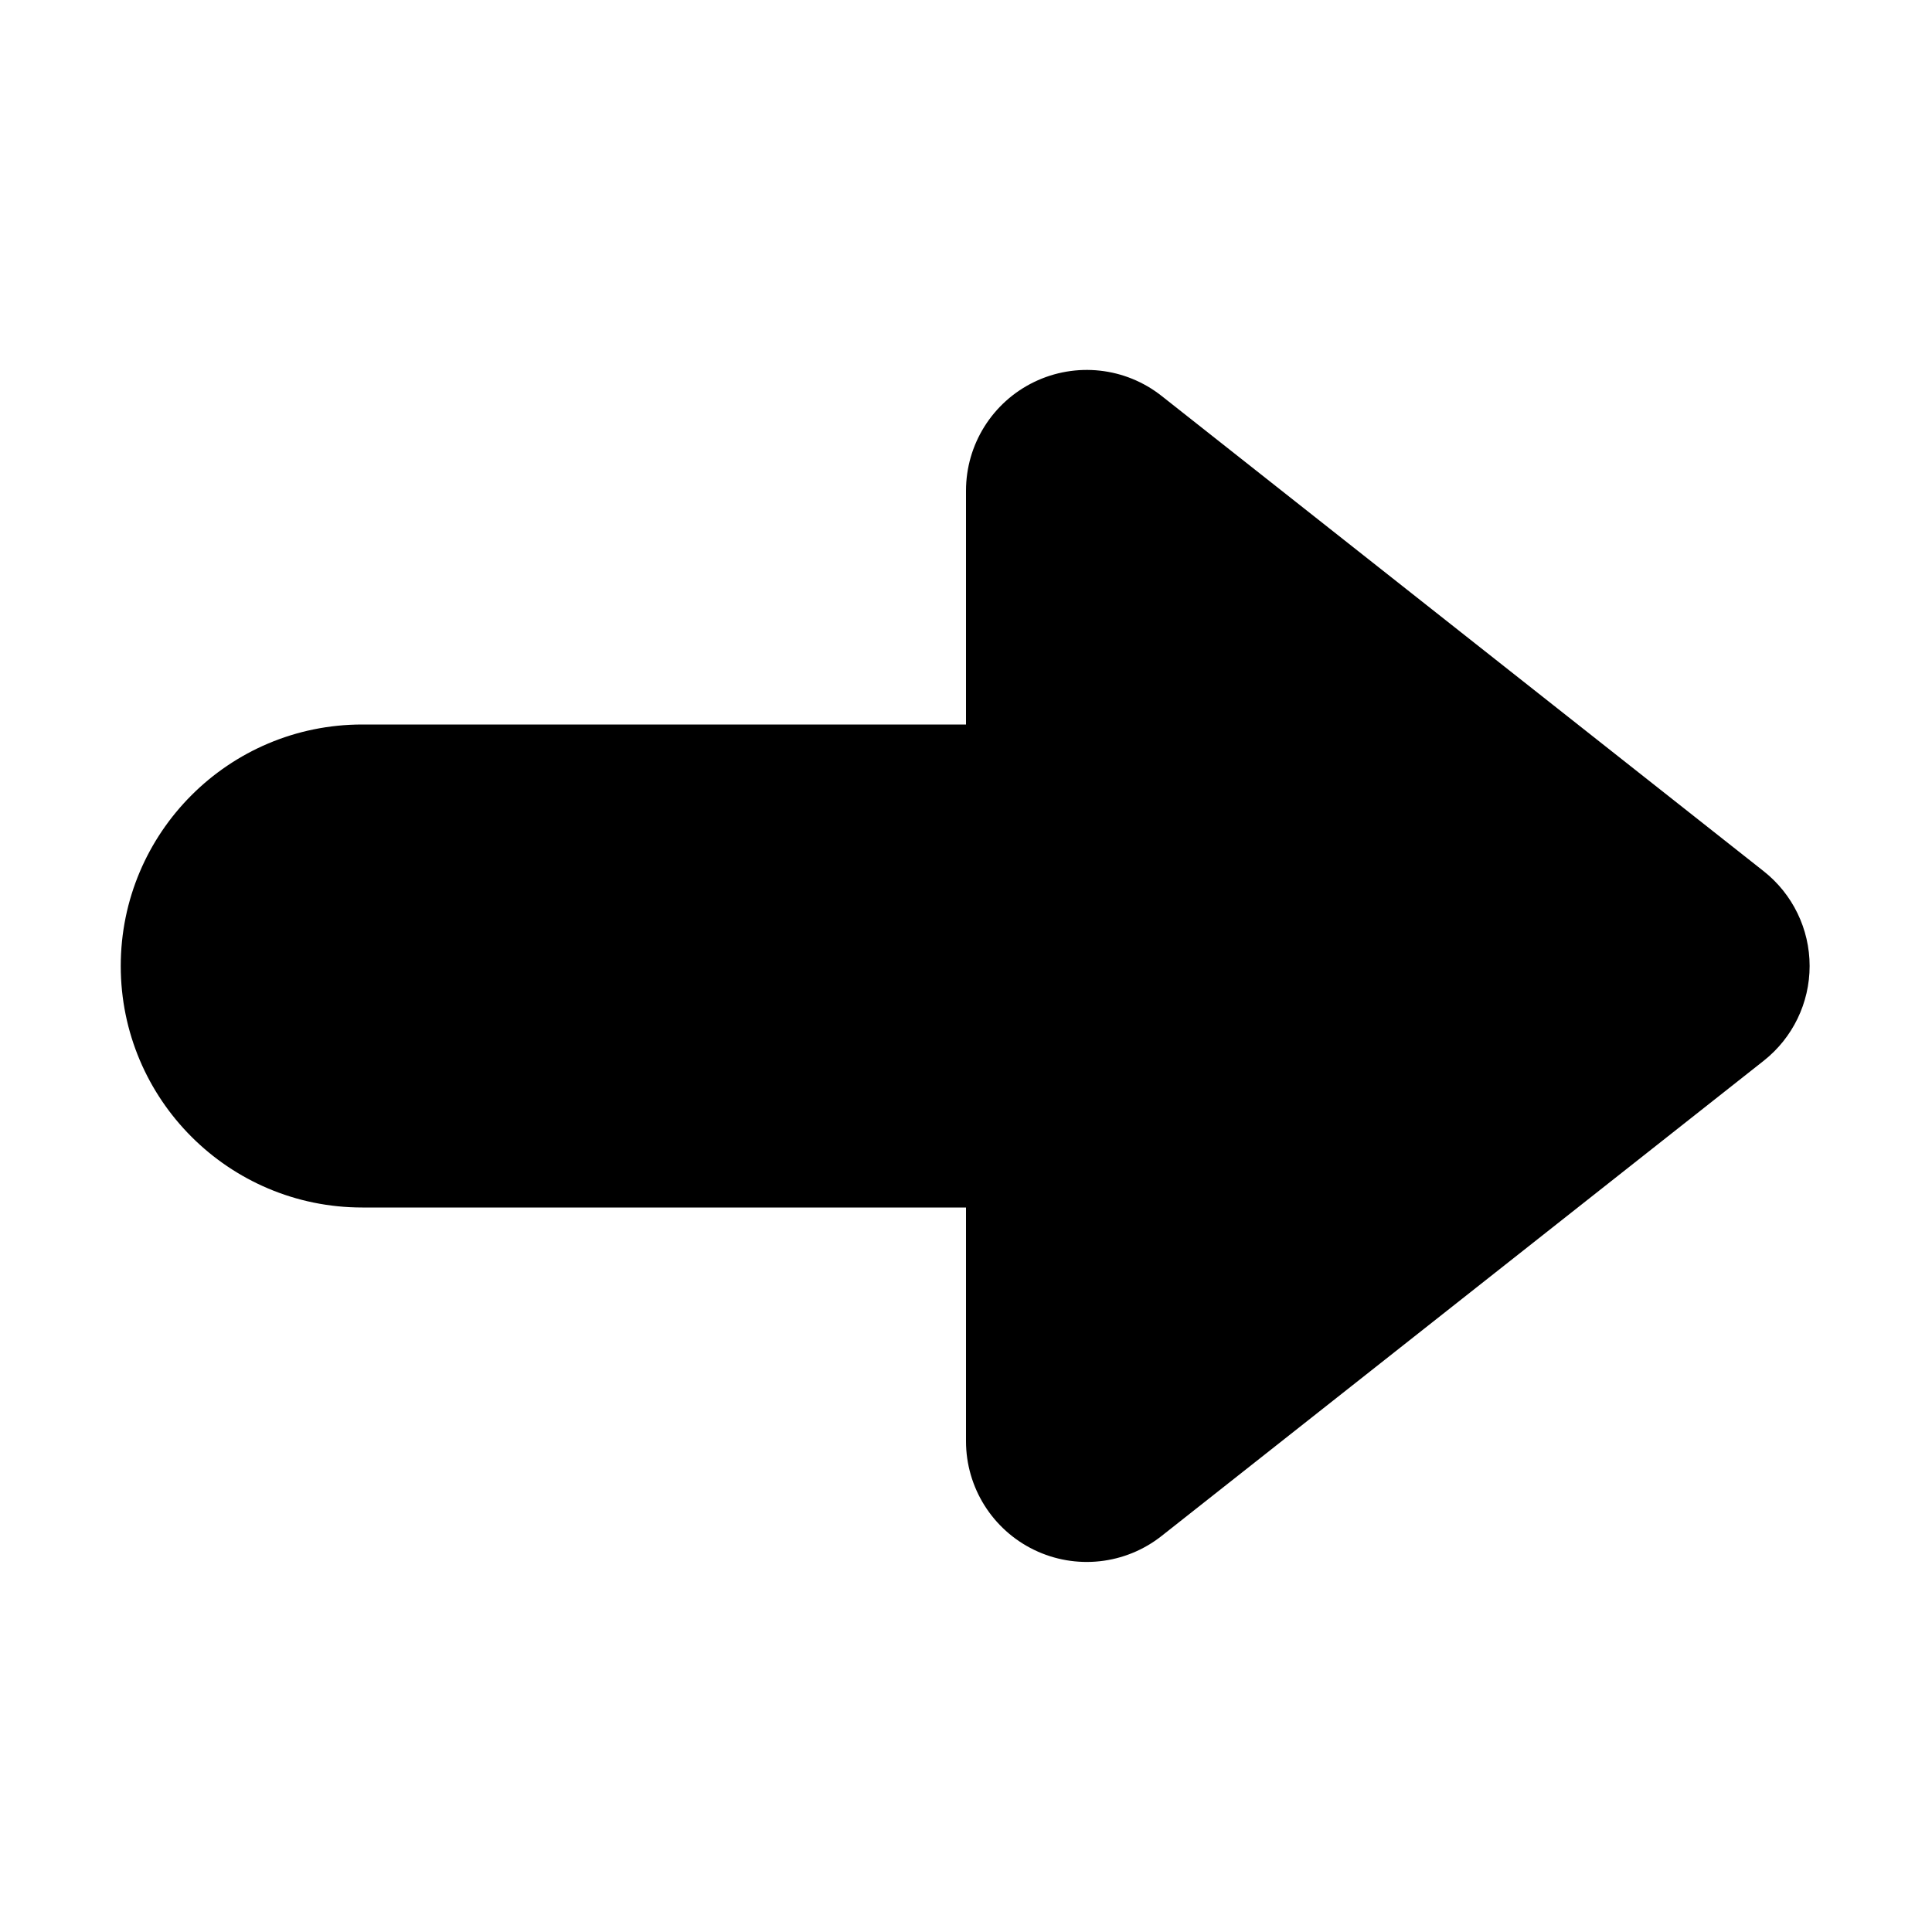
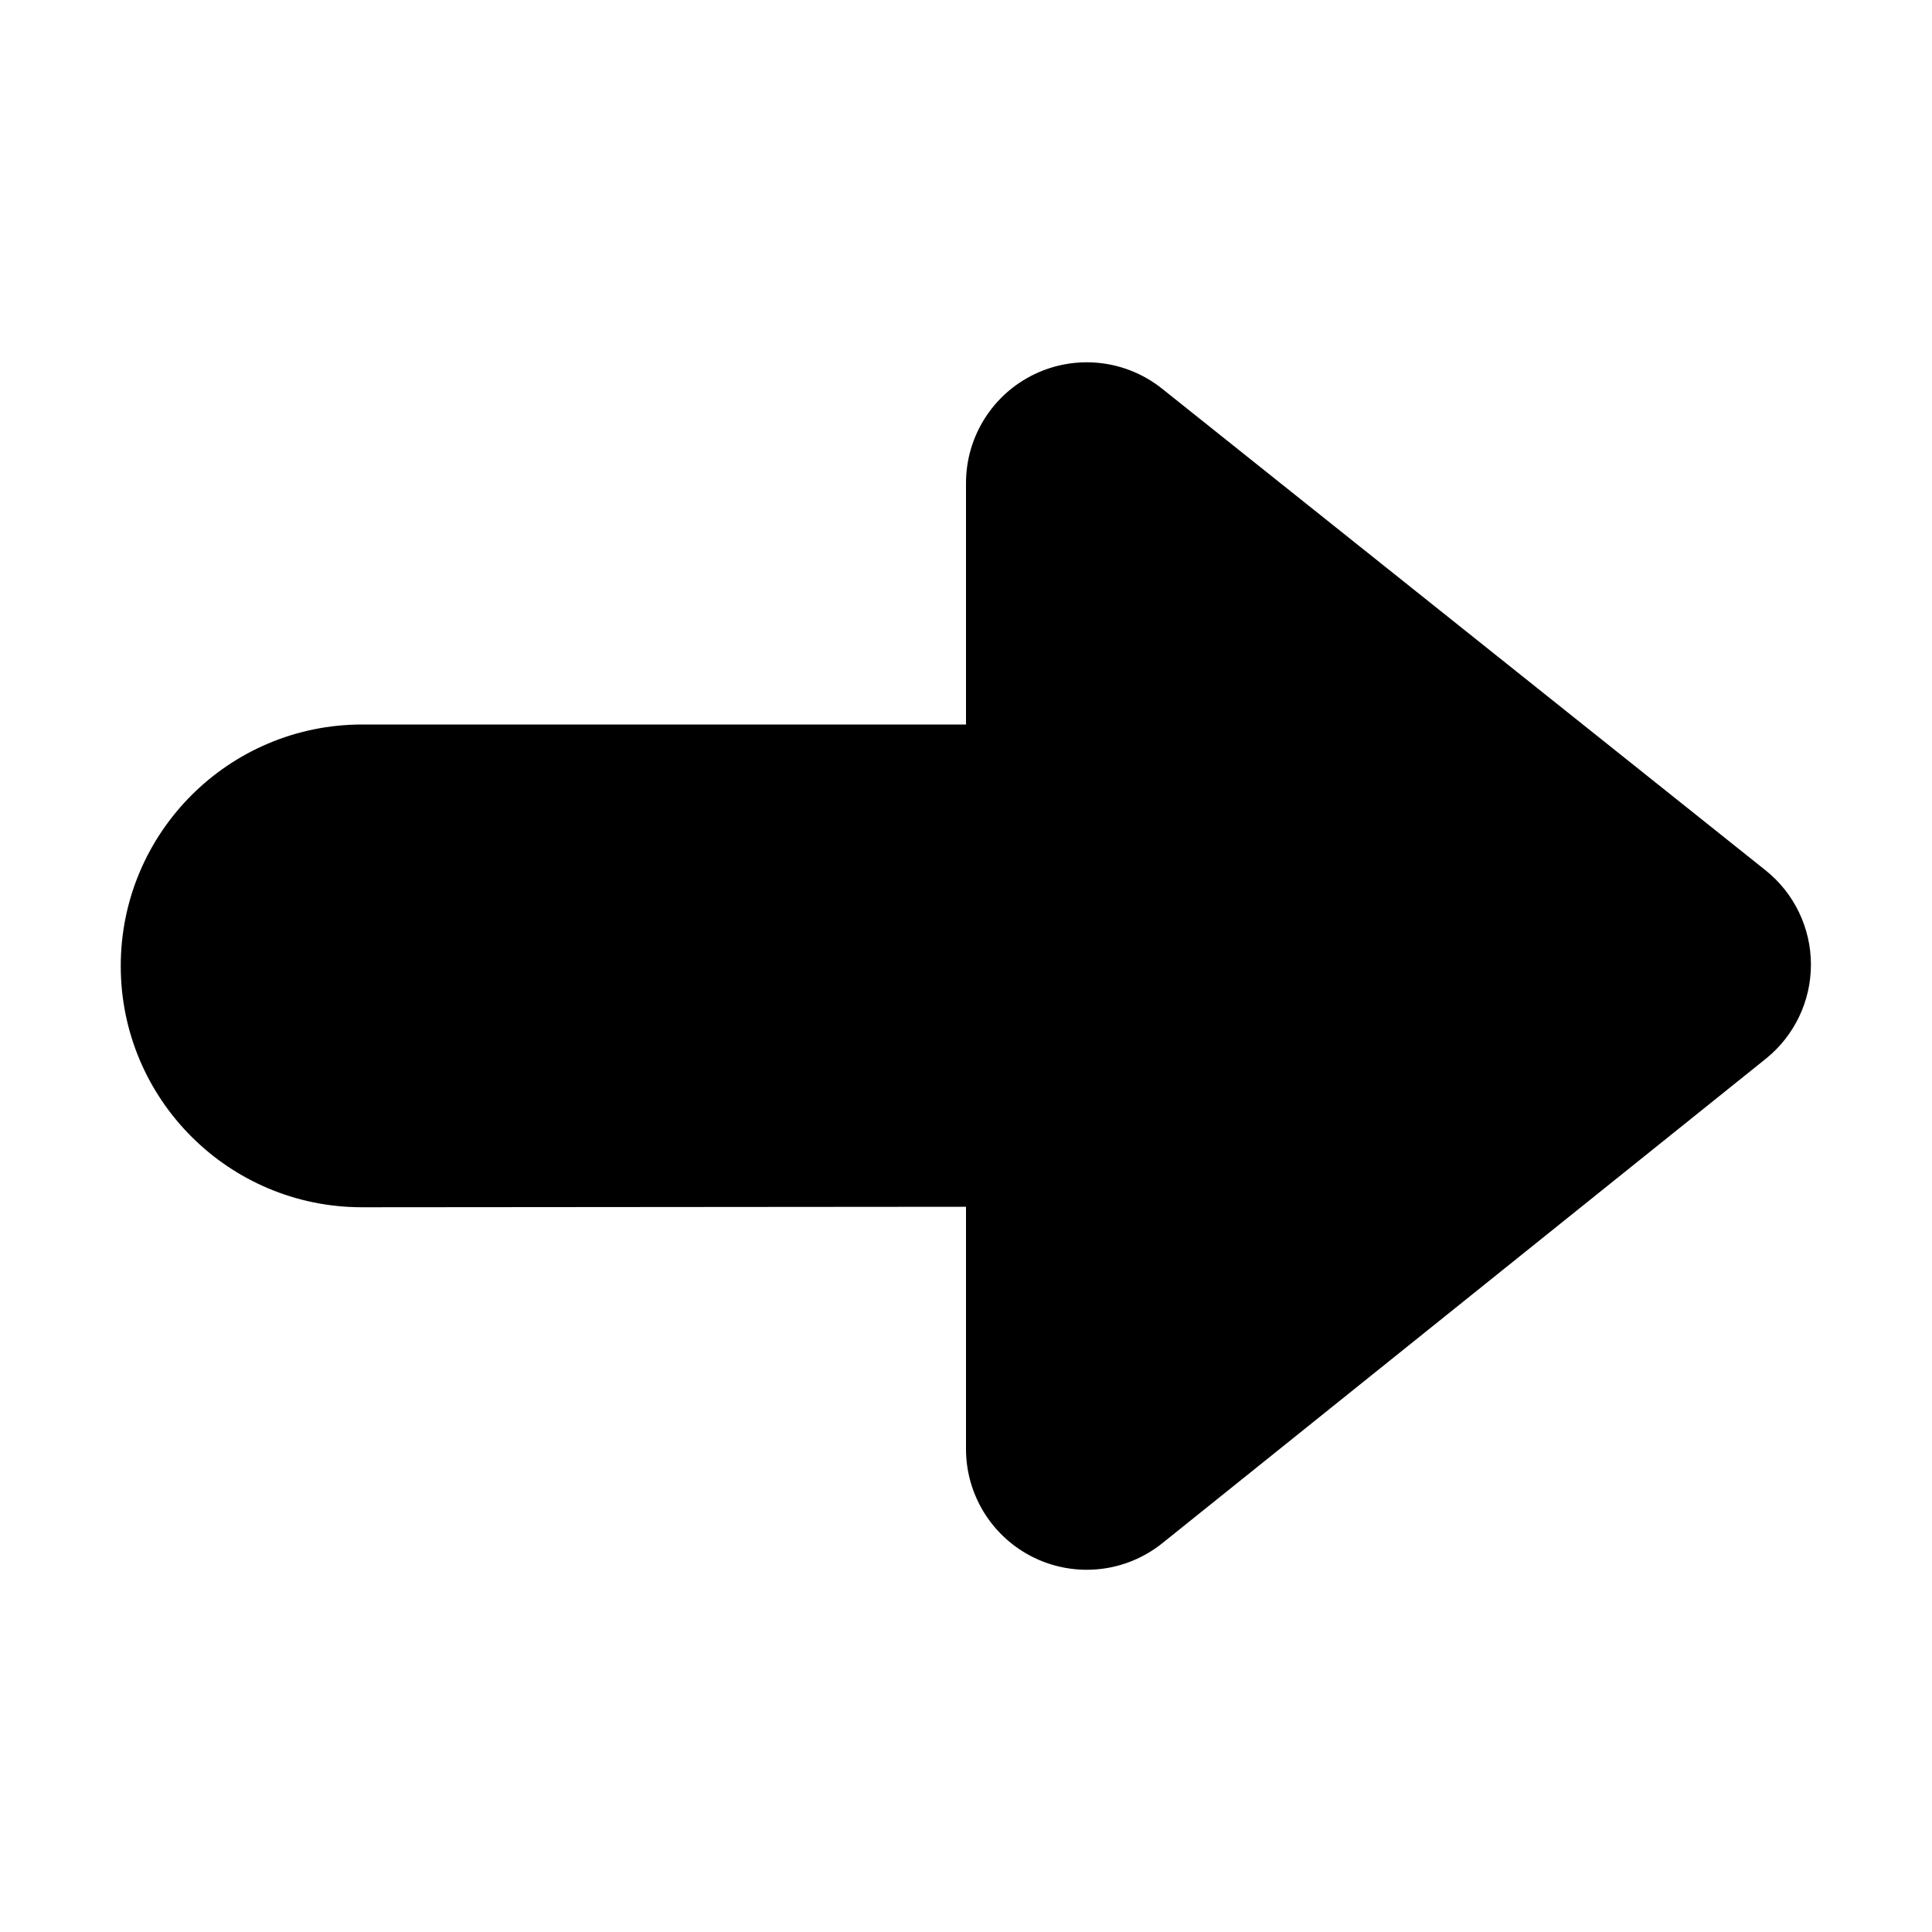
- <svg xmlns="http://www.w3.org/2000/svg" width="16" height="16" viewBox="0 0 16 16">
-   <path d="M8 6V4.064a1 1 0 0 1 1.62-.785l4.986 3.936a1 1 0 0 1 0 1.57L9.62 12.72A1 1 0 0 1 8 11.936V10H3a2 2 0 1 1 0-4h5z" fill="#000" fill-rule="evenodd" />
+ <svg xmlns="http://www.w3.org/2000/svg" xmlns:xlink="http://www.w3.org/1999/xlink" width="16" height="16" viewBox="0 0 16 16">
+   <defs>
+     <path d="M8 6V4a1 1 0 0 1 1.624-.781l4.997 3.988a1 1 0 0 1 .003 1.561L9.626 12.78A1 1 0 0 1 8 12V9.994l-5 .004a1.998 1.998 0 0 1-2-1.996V8a2 2 0 0 1 2-2h5z" id="a" />
+   </defs>
+   <use fill="#000" xlink:href="#a" fill-rule="evenodd" />
</svg>
